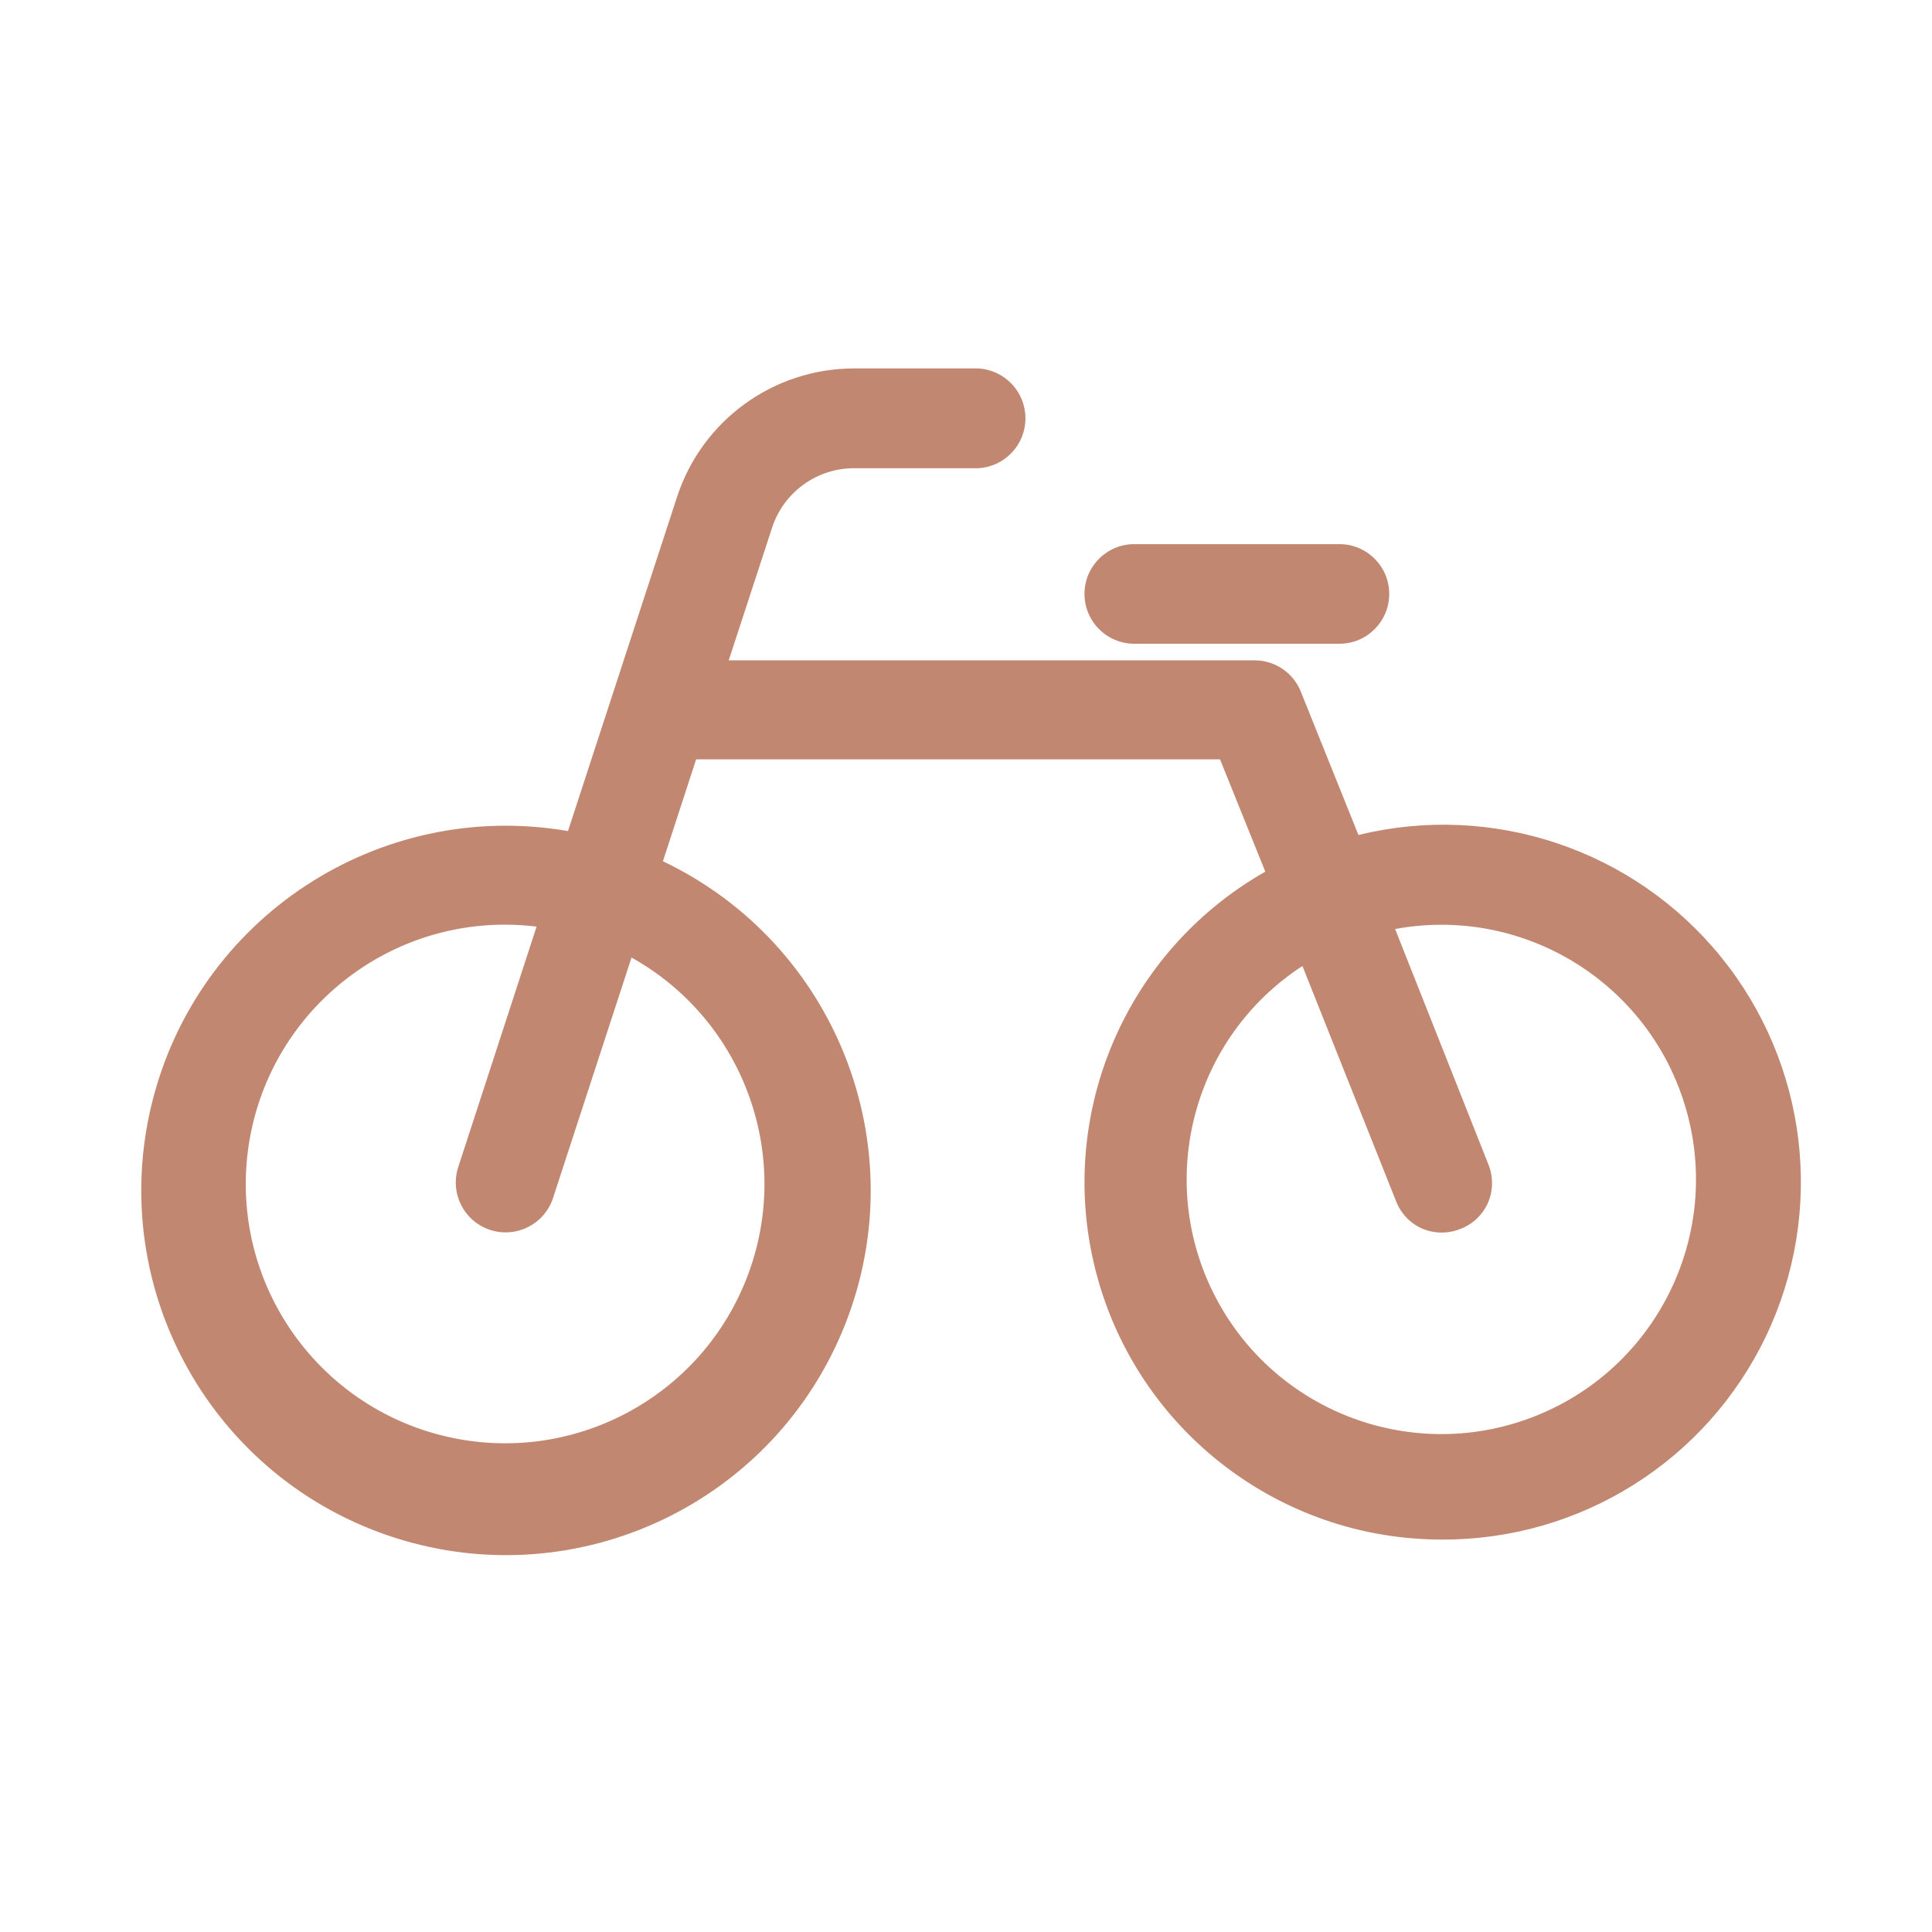
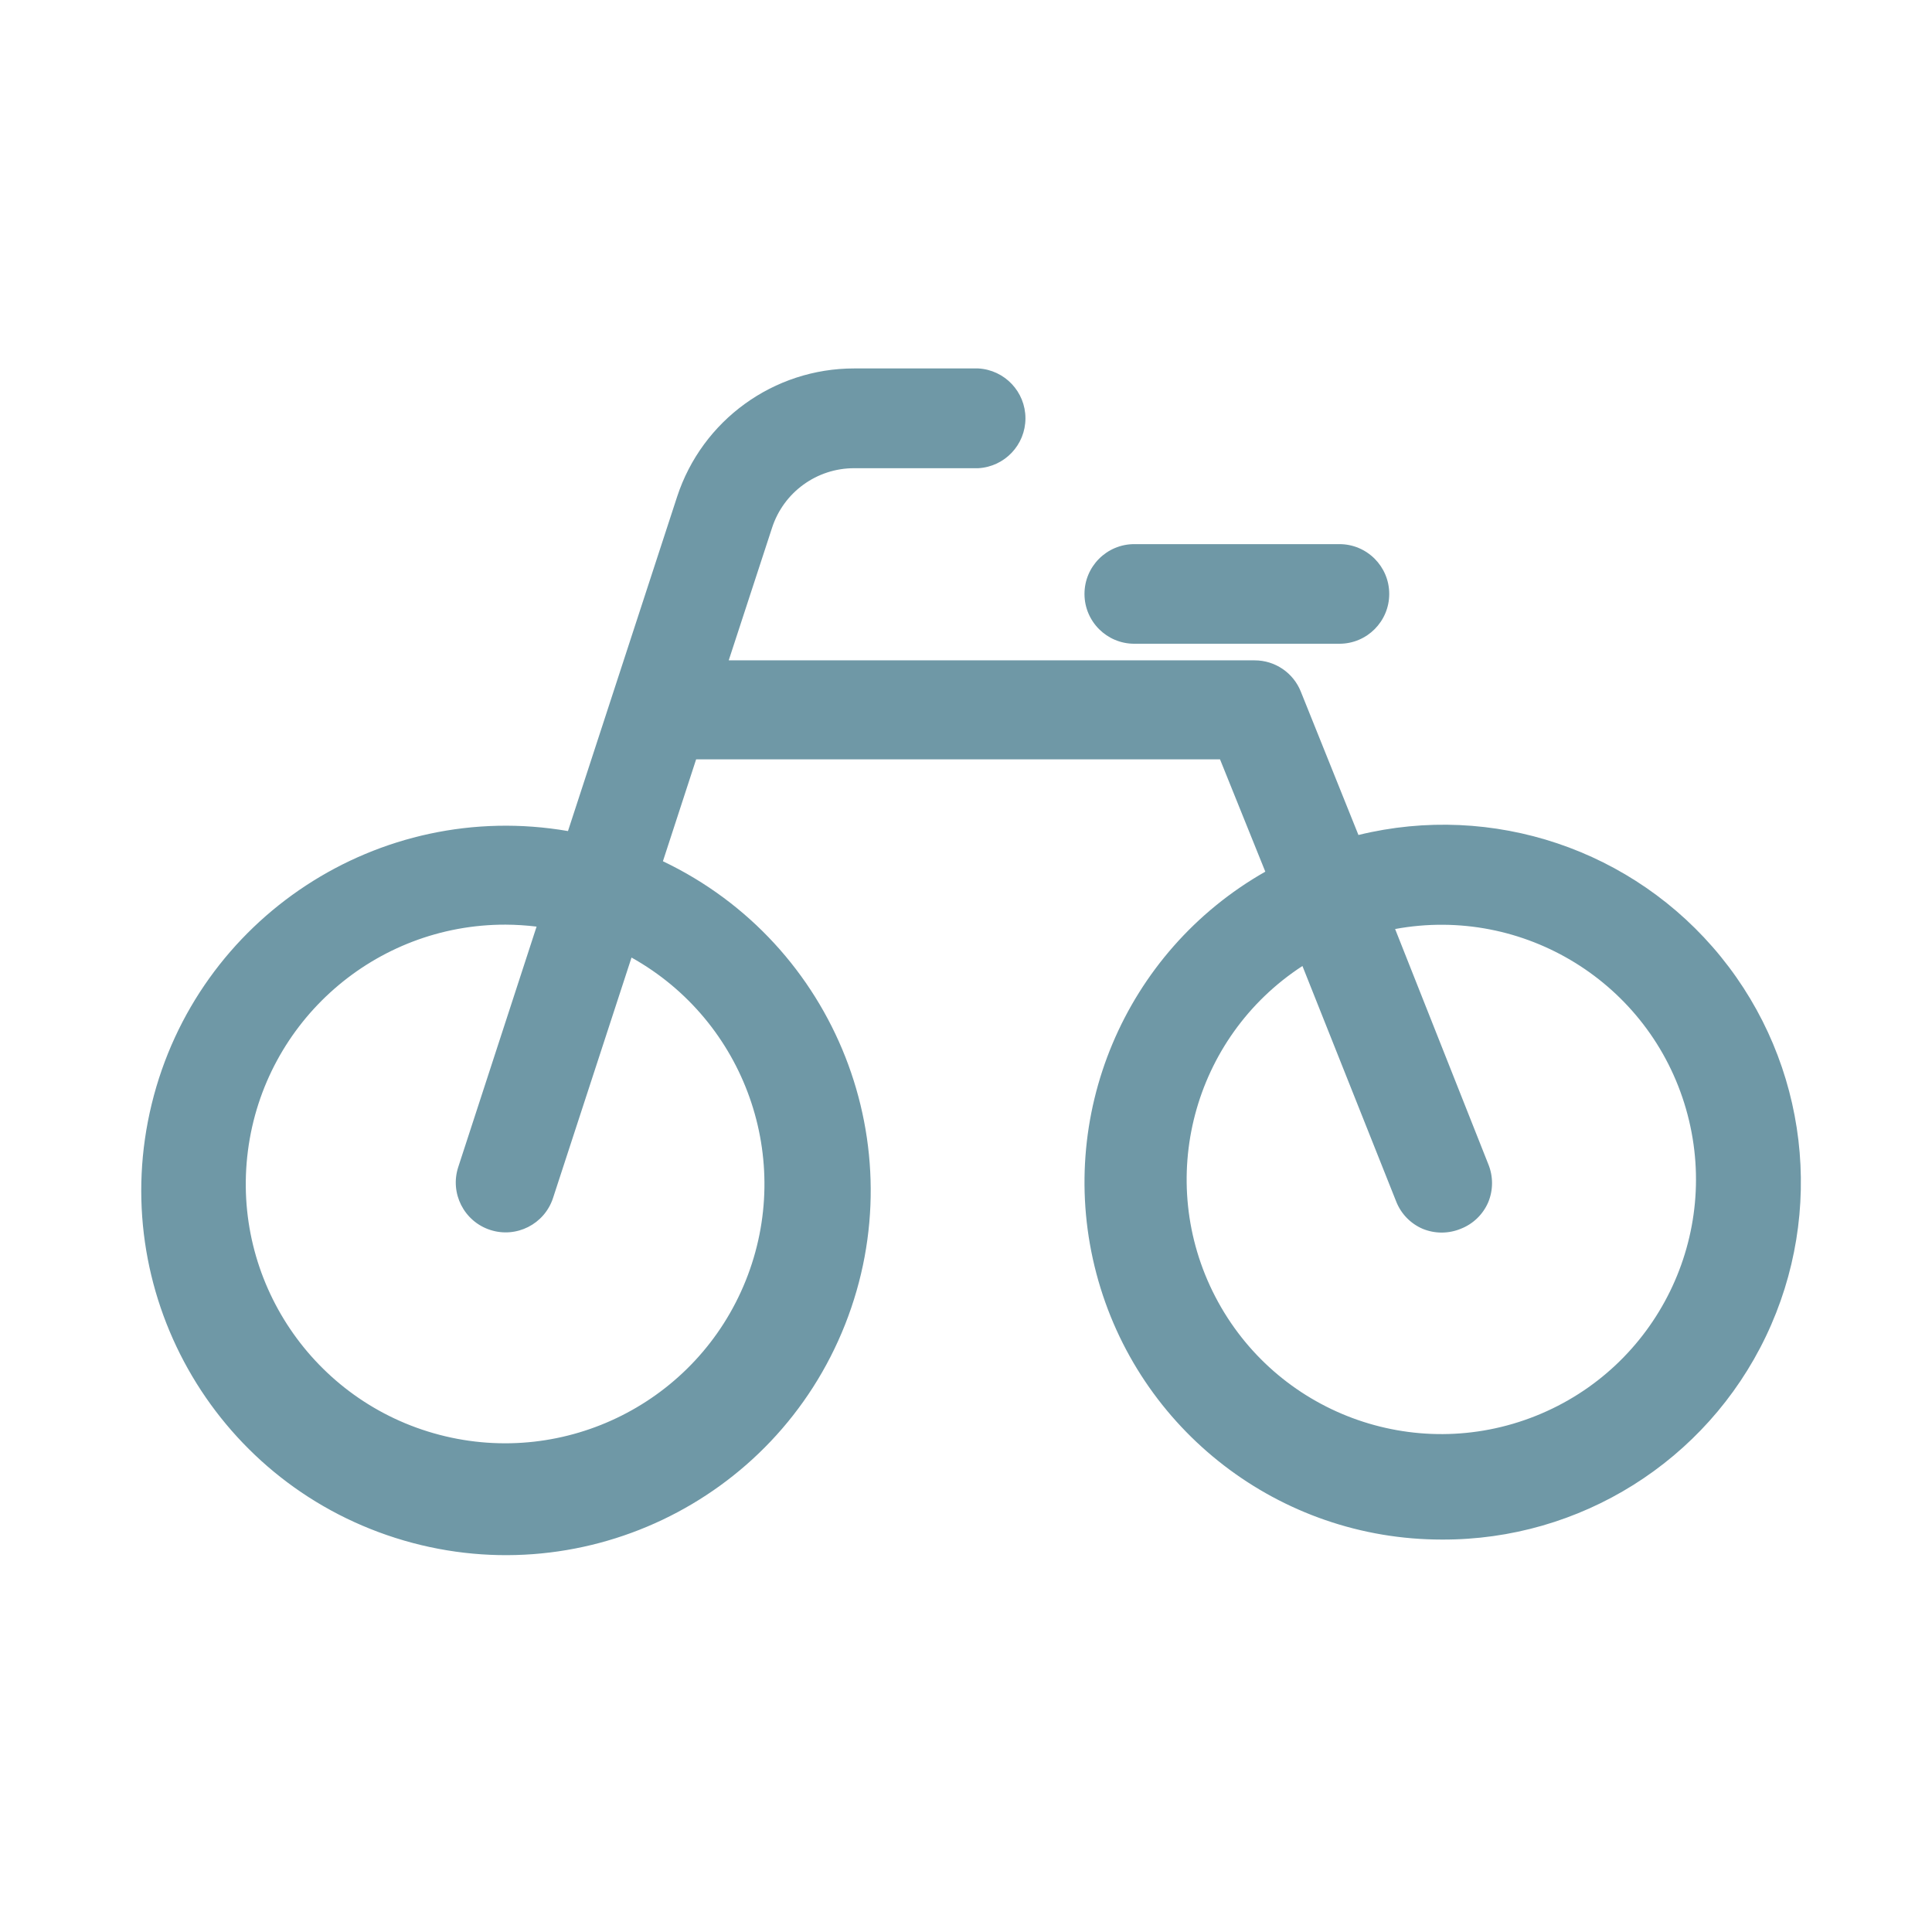
<svg xmlns="http://www.w3.org/2000/svg" id="レイヤー_1" data-name="レイヤー 1" viewBox="0 0 128 128">
  <defs>
    <style>
      .cls-1 {
-         fill: #c28771;
+         fill: #6f98a6;
      }
    </style>
  </defs>
  <g>
    <g>
      <path class="cls-1" d="M95.53,56.56a21.62,21.62,0,0,0-6.71,1.06l-4.4-11.11a1.39,1.39,0,0,0-1.3-.89H45.66l3.68-11.27a7.62,7.62,0,0,1,7.26-5.26h8.21a1.41,1.41,0,0,0,0-2.81H56.6a10.45,10.45,0,0,0-9.93,7.19L38.91,57.26a21.51,21.51,0,0,0-5.41-.7,21.8,21.8,0,1,0,8.08,1.56l3.16-9.69H82.17l4.06,10.23a21.75,21.75,0,1,0,9.3-2.1ZM46.92,64.92a19.28,19.28,0,1,1-8.89-5l-5.86,18a1.4,1.4,0,1,0,2.66.87l5.88-18A19.15,19.15,0,0,1,46.92,64.92Zm62,26.84A19,19,0,1,1,87.26,61.28l7,17.58a1.4,1.4,0,0,0,2.6-1l-7-17.6A19,19,0,0,1,109,91.76Z" />
      <path class="cls-1" d="M95.53,102a23.67,23.67,0,0,1-11.7-44.25l-3-7.44H46.12l-2.2,6.75a24.16,24.16,0,1,1-6.29-2l7.23-22.15a12.34,12.34,0,0,1,11.74-8.5h8.21a3.31,3.31,0,0,1,0,6.61H56.6a5.71,5.71,0,0,0-5.45,3.95l-2.87,8.78H83.12a3.29,3.29,0,0,1,3.07,2.09L90,55.32A23.68,23.68,0,1,1,95.53,102ZM86.29,64a16.87,16.87,0,1,0,6.14-2.45L98.6,77.12a3.31,3.31,0,0,1,0,2.53,3.27,3.27,0,0,1-1.82,1.76,3.31,3.31,0,0,1-2.53,0,3.27,3.27,0,0,1-1.75-1.81ZM33.5,61.26a17.18,17.18,0,1,0,8.34,2.18l-5.2,15.93a3.3,3.3,0,0,1-6.28-2.05l5.19-15.93A17.91,17.91,0,0,0,33.5,61.26Z" />
    </g>
    <g>
      <path class="cls-1" d="M75.15,40.75H88.74a1.4,1.4,0,1,0,0-2.8H75.15a1.4,1.4,0,1,0,0,2.8Z" />
      <path class="cls-1" d="M88.74,42.65H75.15a3.3,3.3,0,1,1,0-6.6H88.74a3.3,3.3,0,0,1,0,6.6Z" />
    </g>
  </g>
</svg>
